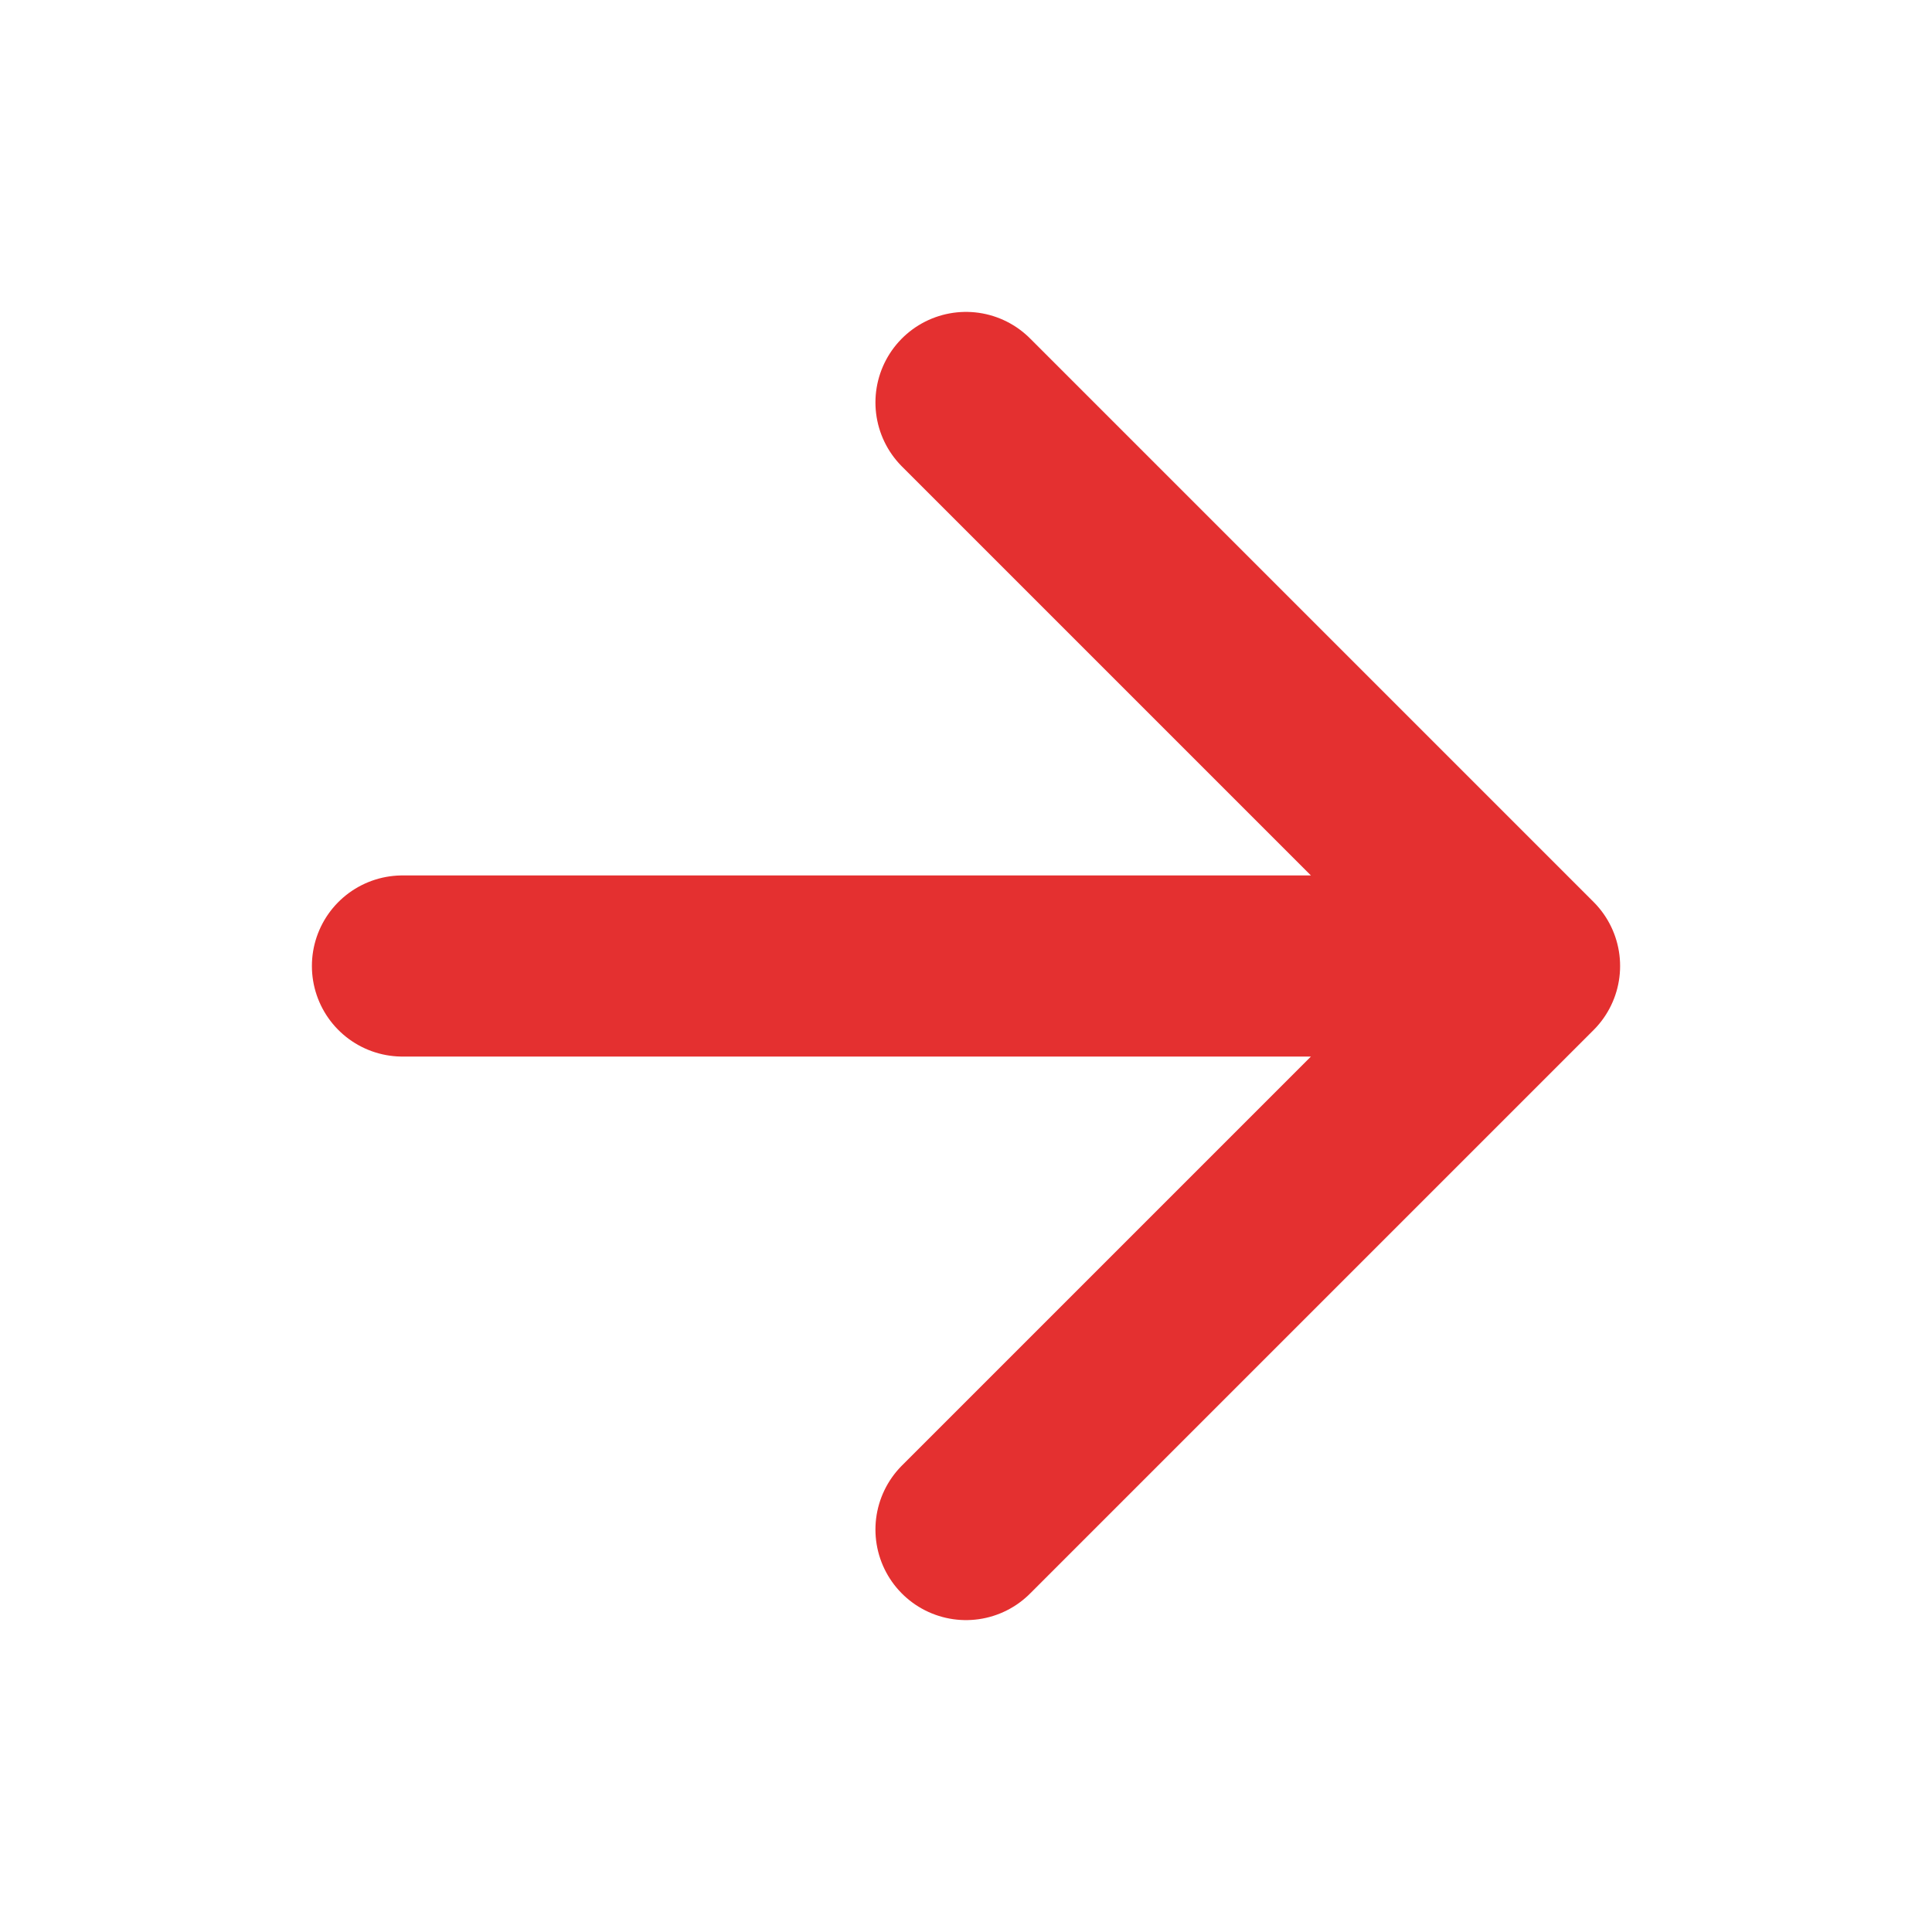
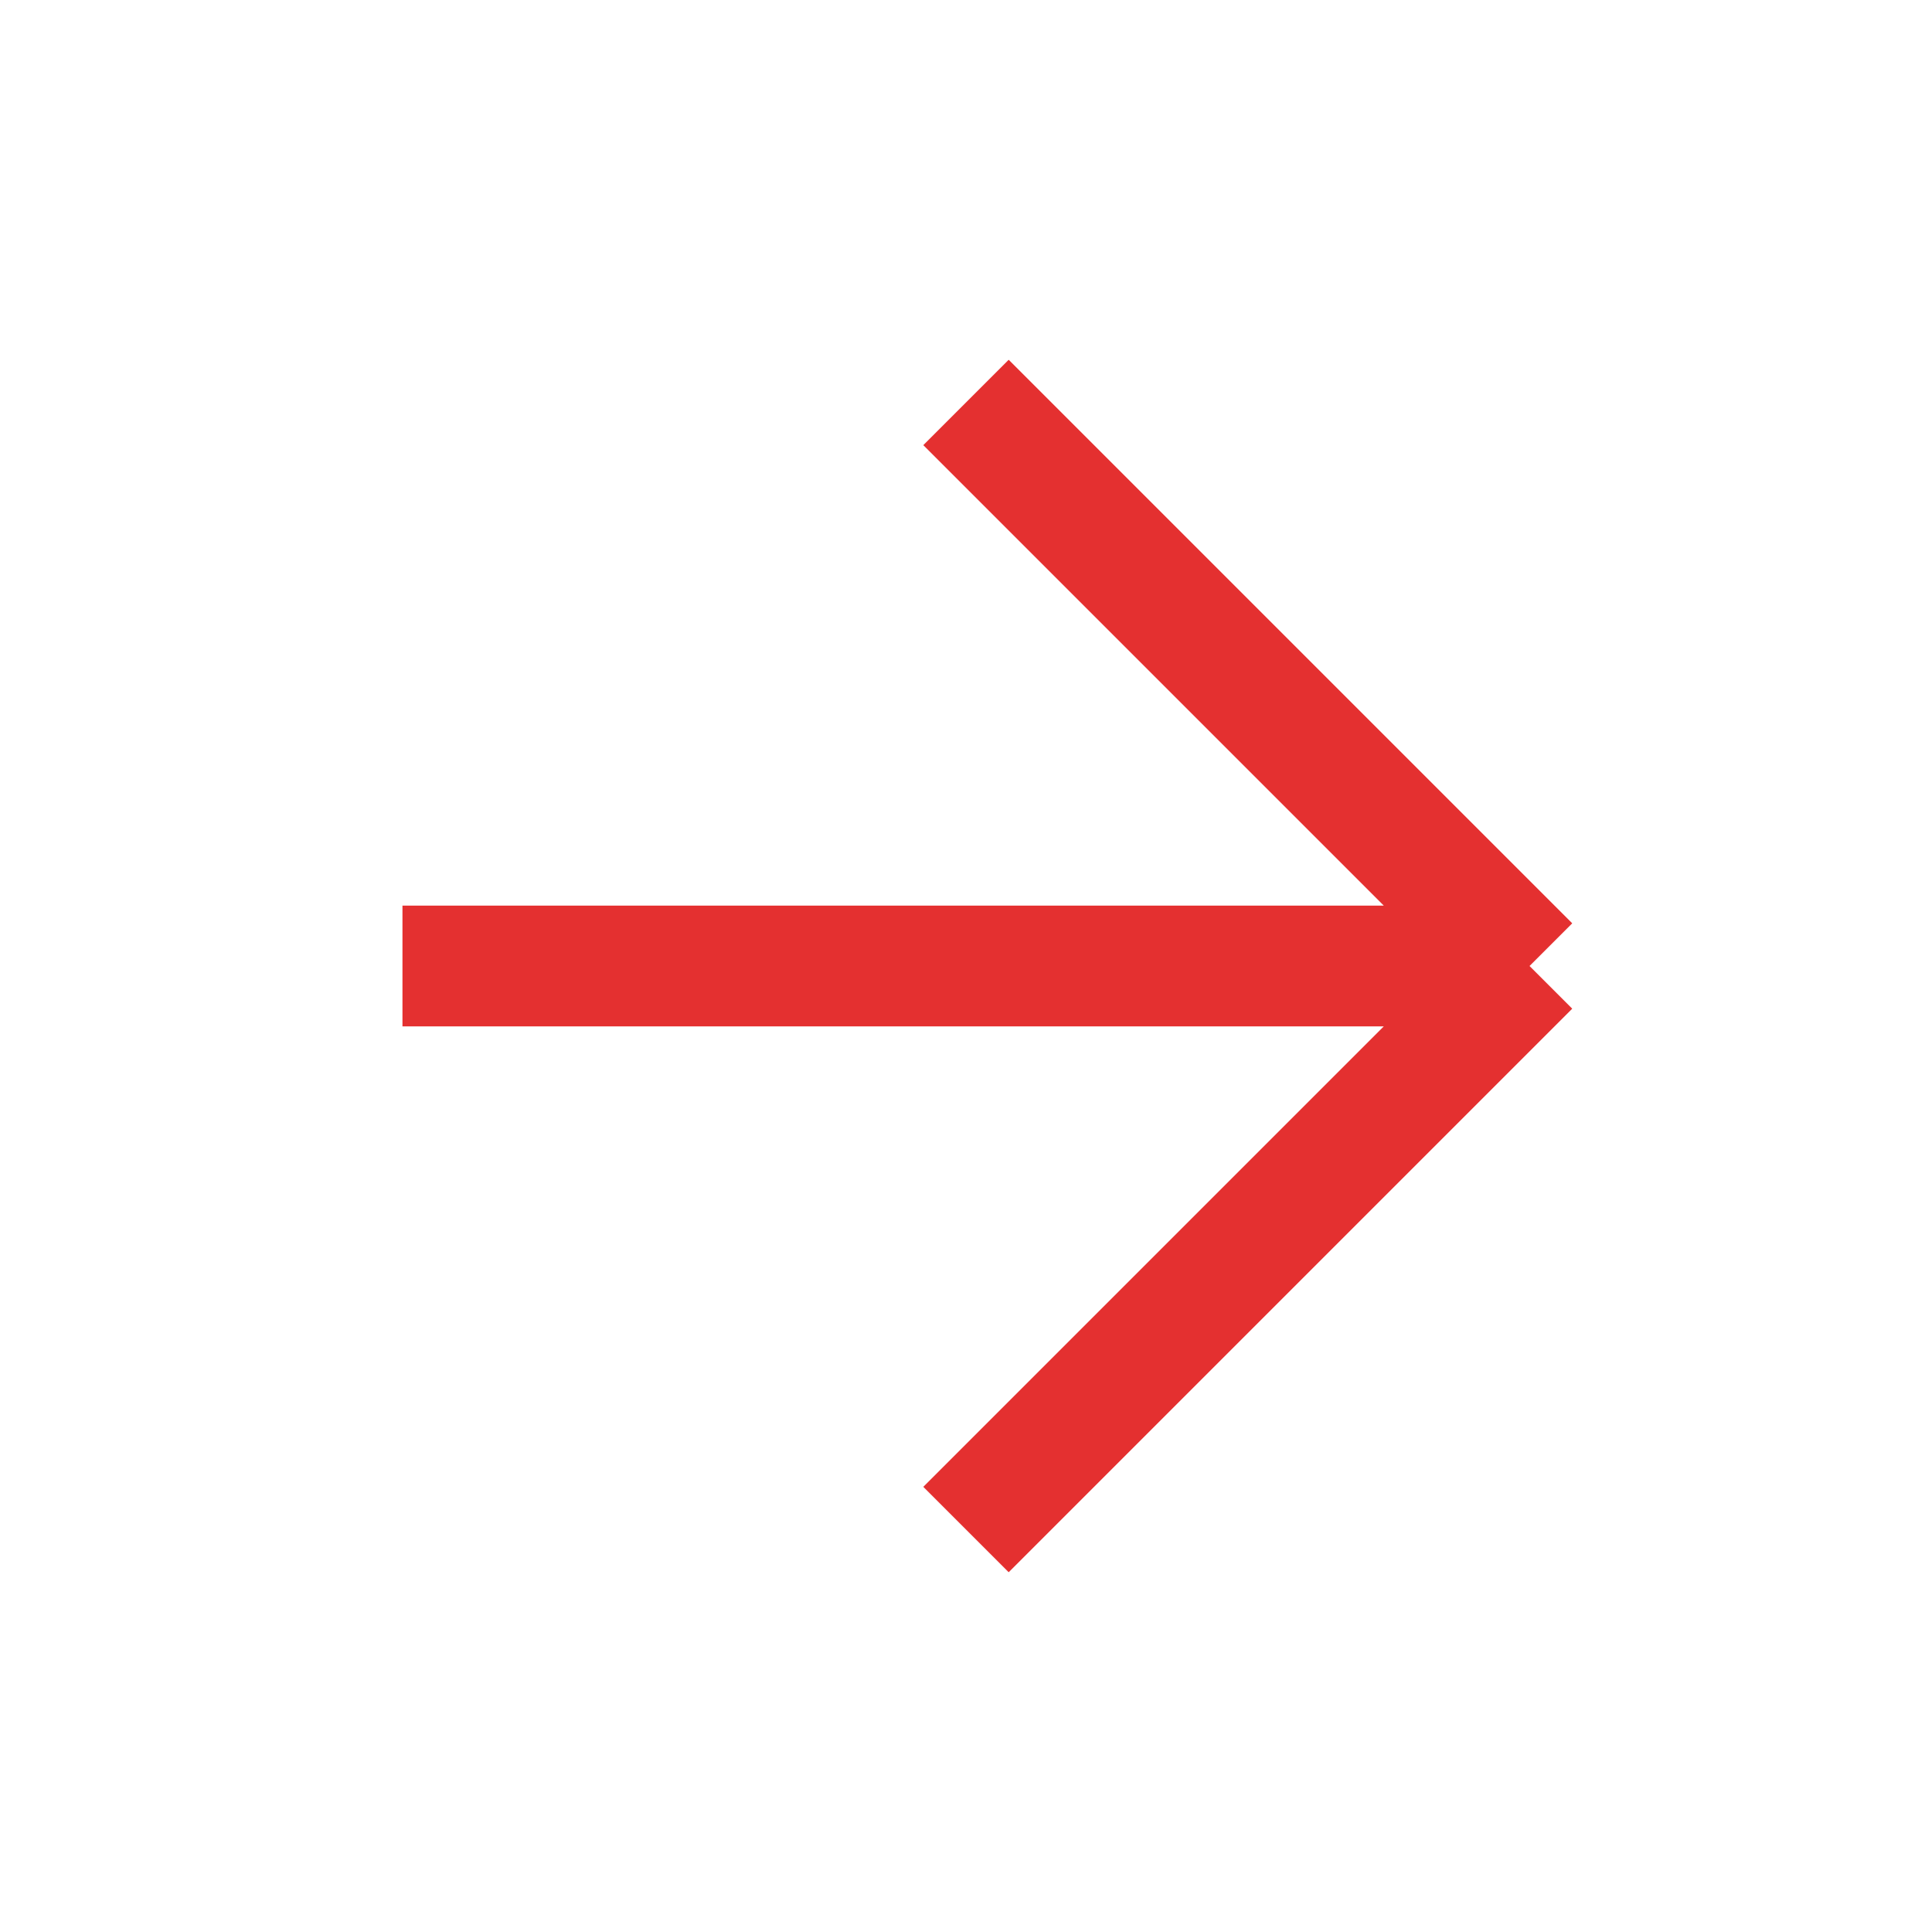
<svg xmlns="http://www.w3.org/2000/svg" width="16" height="16" viewBox="0 0 16 16" fill="none">
-   <path d="M3.333 8H12.667M12.667 8L8 3.333M12.667 8L8 12.667" stroke="#E43030" stroke-width="1.5" stroke-linecap="round" stroke-linejoin="round" />
+   <path d="M3.333 8H12.667M12.667 8L8 3.333M12.667 8L8 12.667" stroke="#E43030" strokeWidth="1.5" strokeLinecap="round" strokeLinejoin="round" />
</svg>
